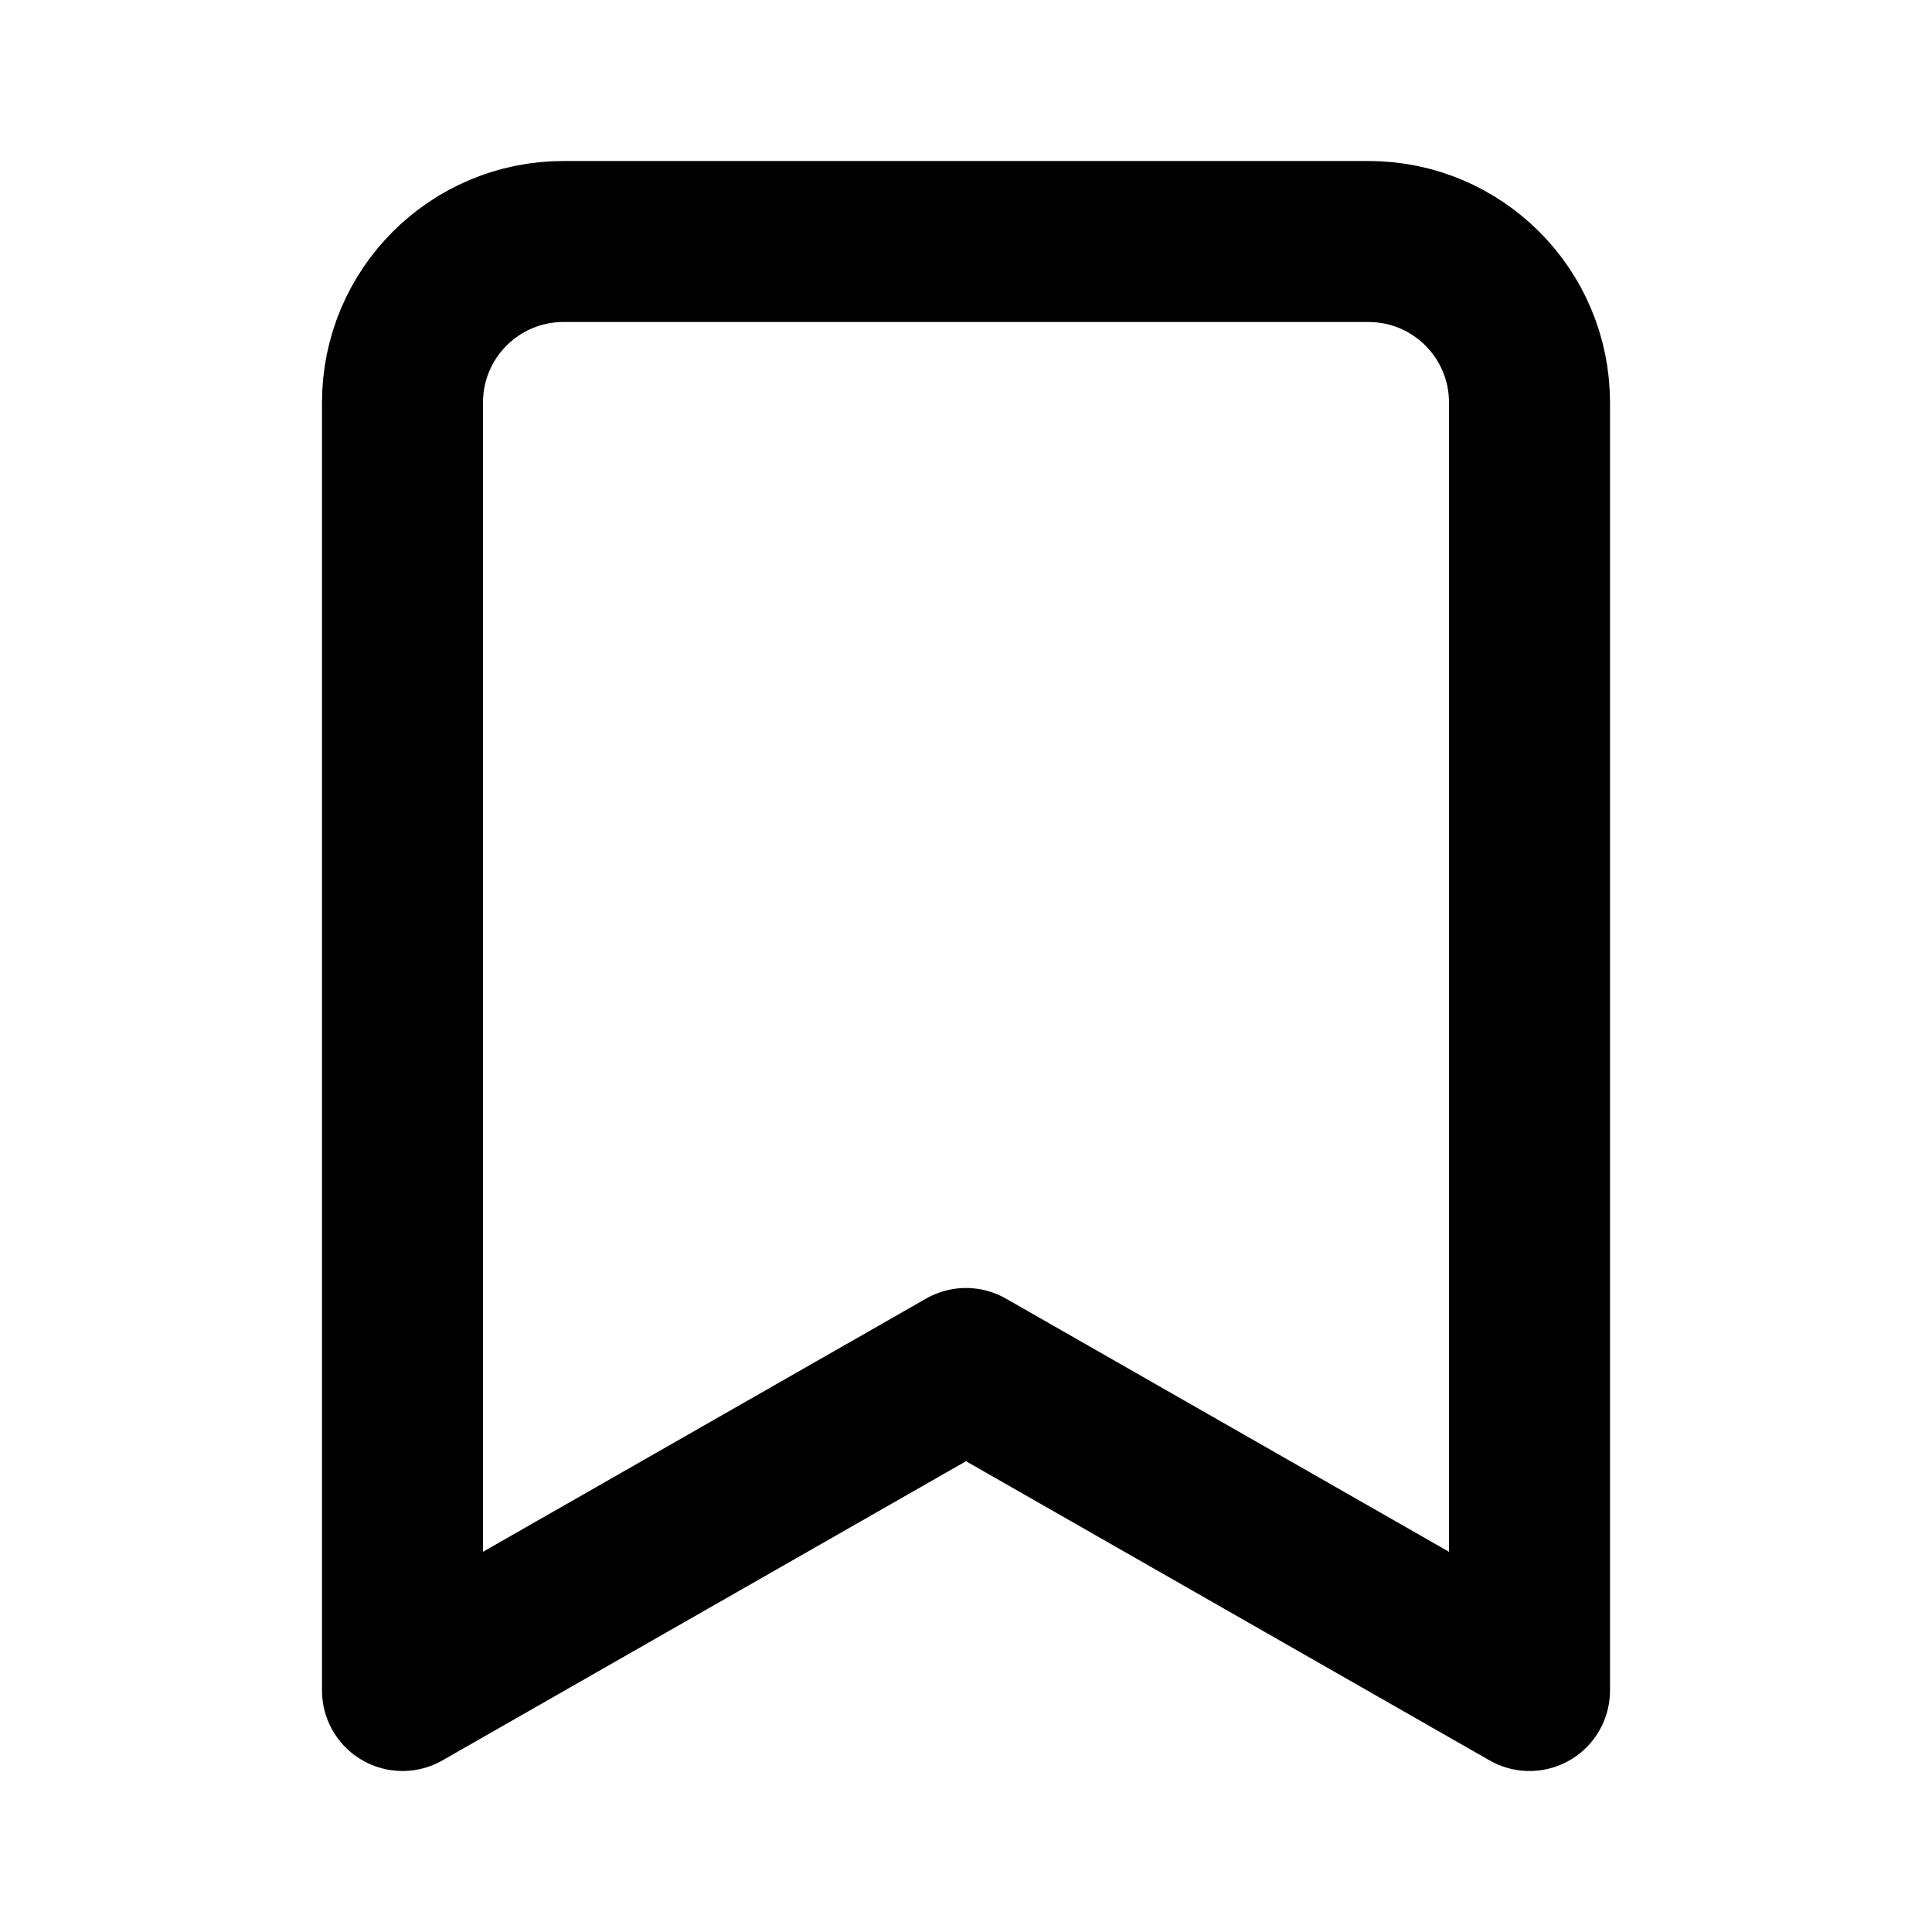
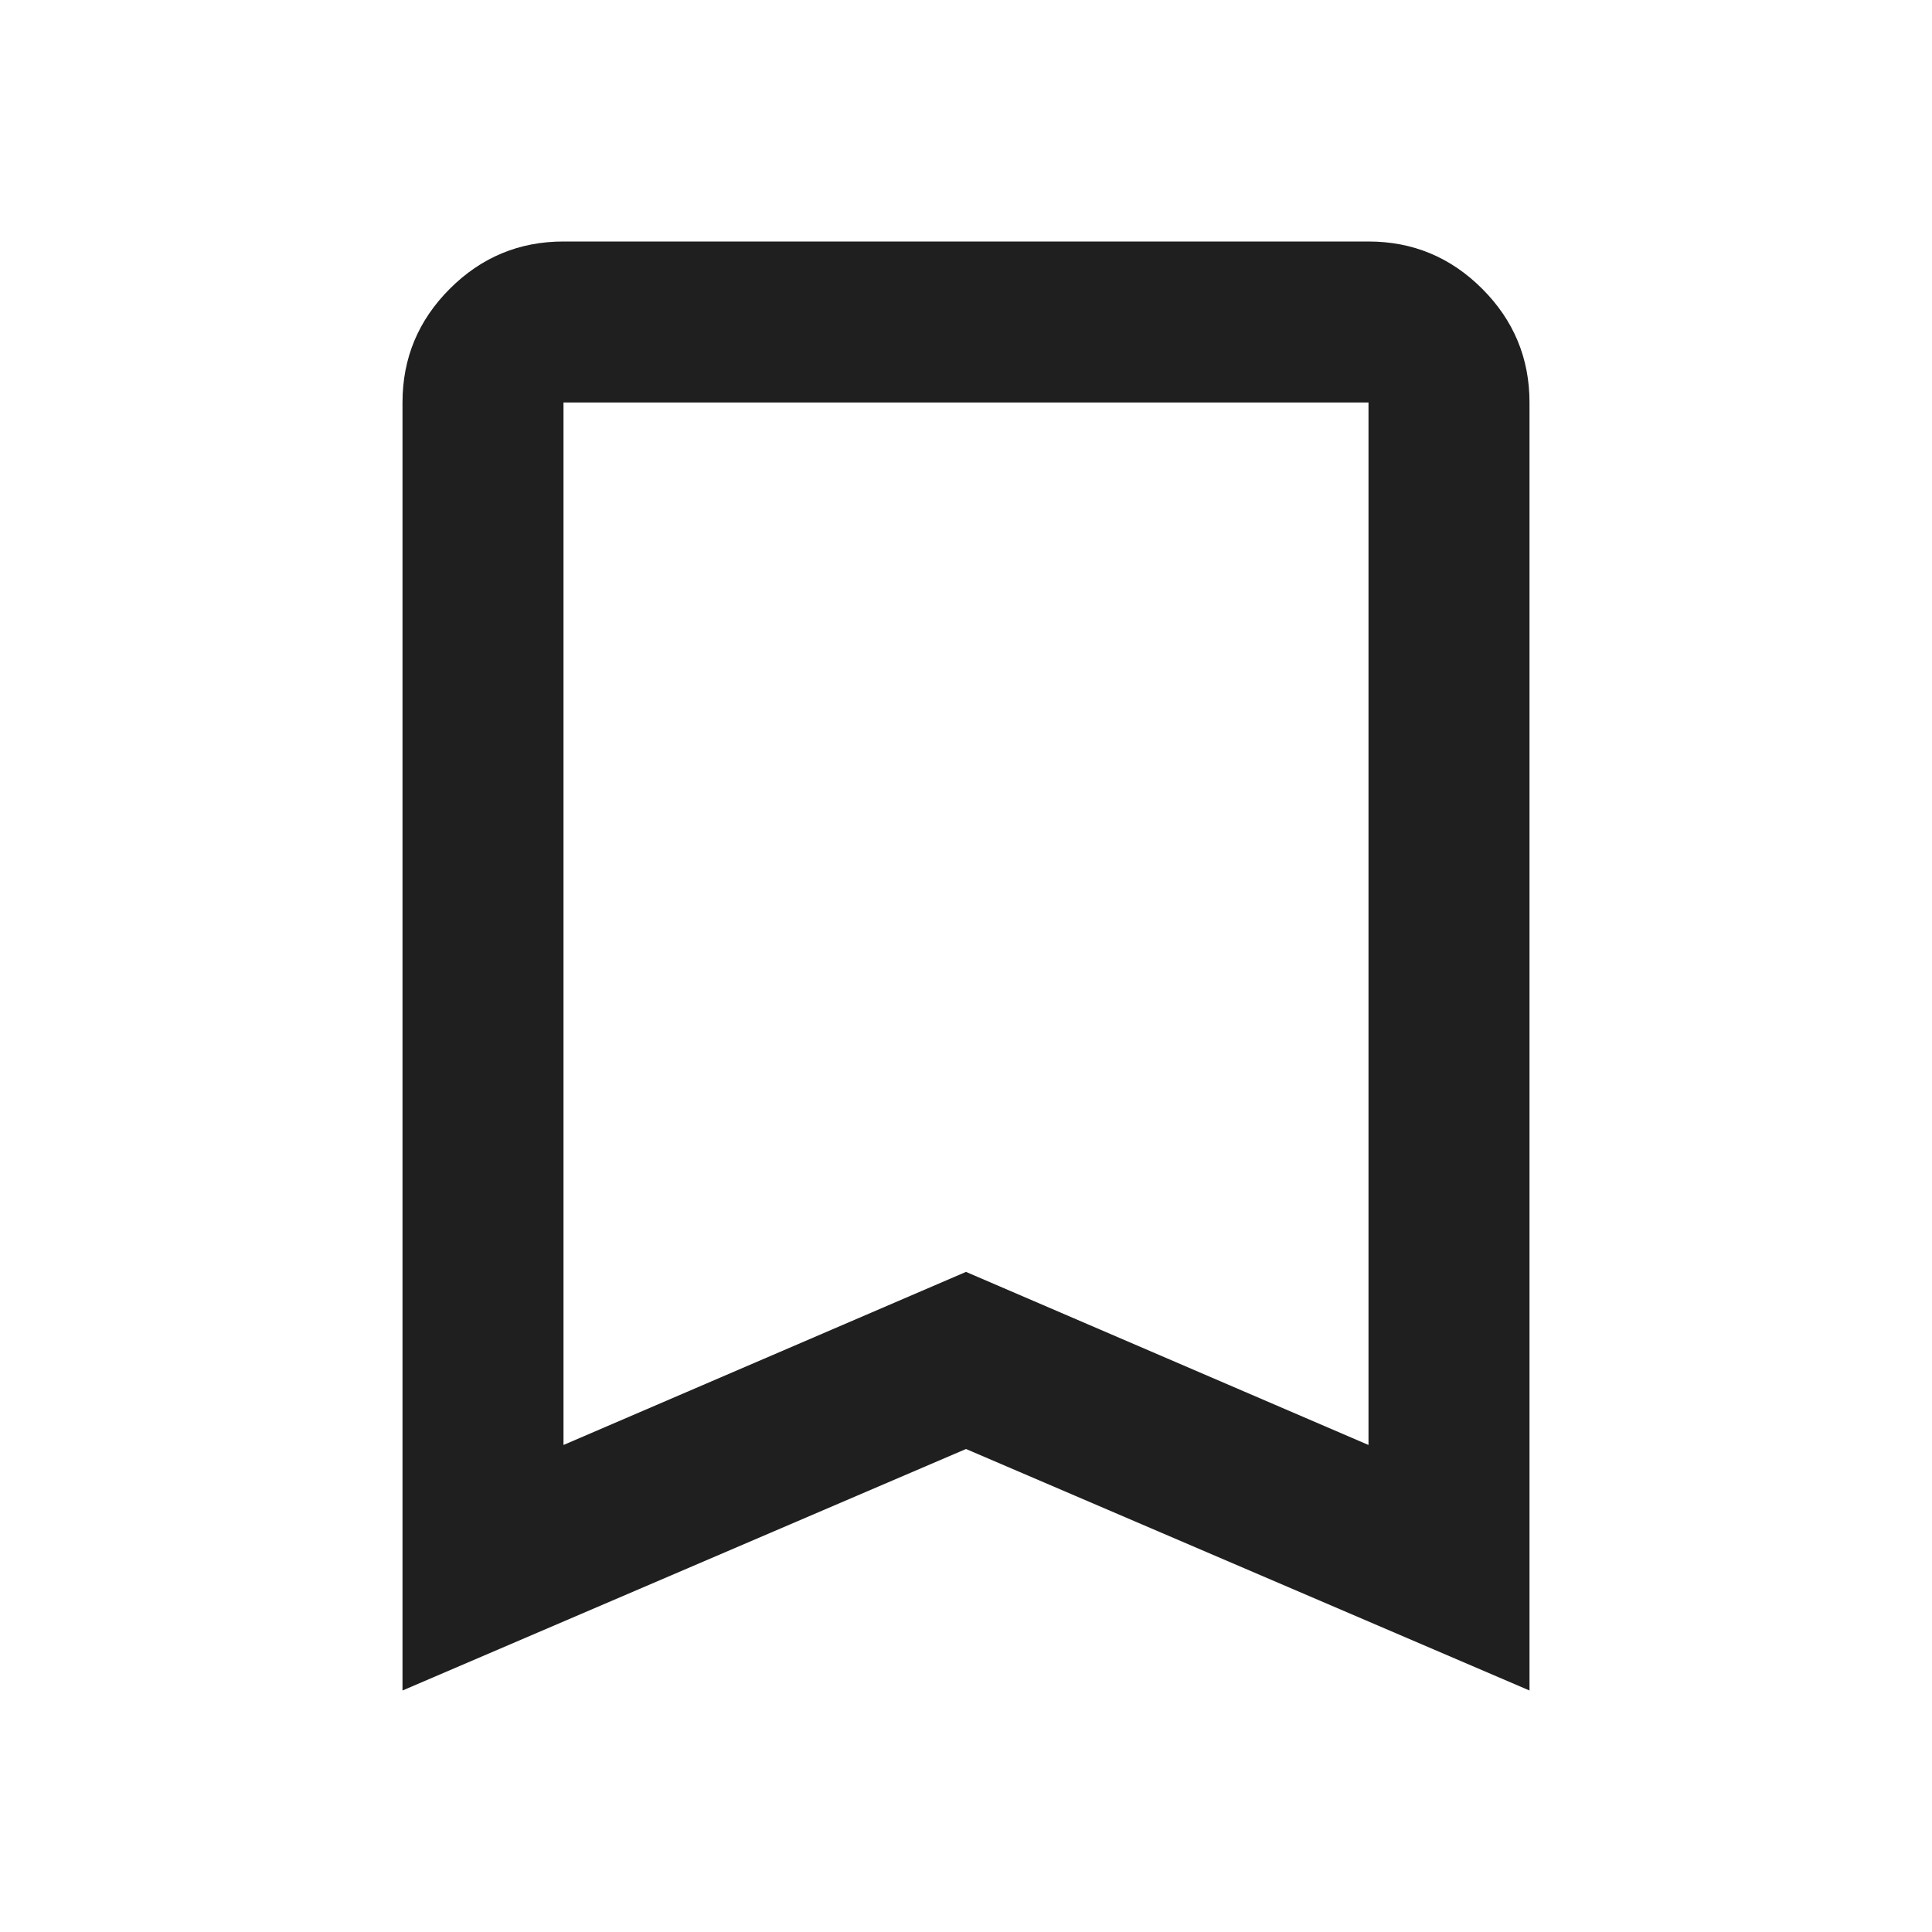
- <svg xmlns="http://www.w3.org/2000/svg" width="24" height="24" viewBox="0 0 24 24" fill="none" stroke="currentColor" stroke-width="2" stroke-linecap="round" stroke-linejoin="round" class="lucide lucide-bookmark-icon lucide-bookmark">
-   <path d="m19 21-7-4-7 4V5a2 2 0 0 1 2-2h10a2 2 0 0 1 2 2v16z" />
+ <svg xmlns="http://www.w3.org/2000/svg" height="24px" viewBox="0 -960 960 960" width="24px" fill="#1f1f1f">
+   <path d="M200-120v-640q0-33 23.5-56.5T280-840h400q33 0 56.5 23.5T760-760v640L480-240 200-120Zm80-122 200-86 200 86v-518H280v518Zm0-518h400-400Z" />
</svg>
